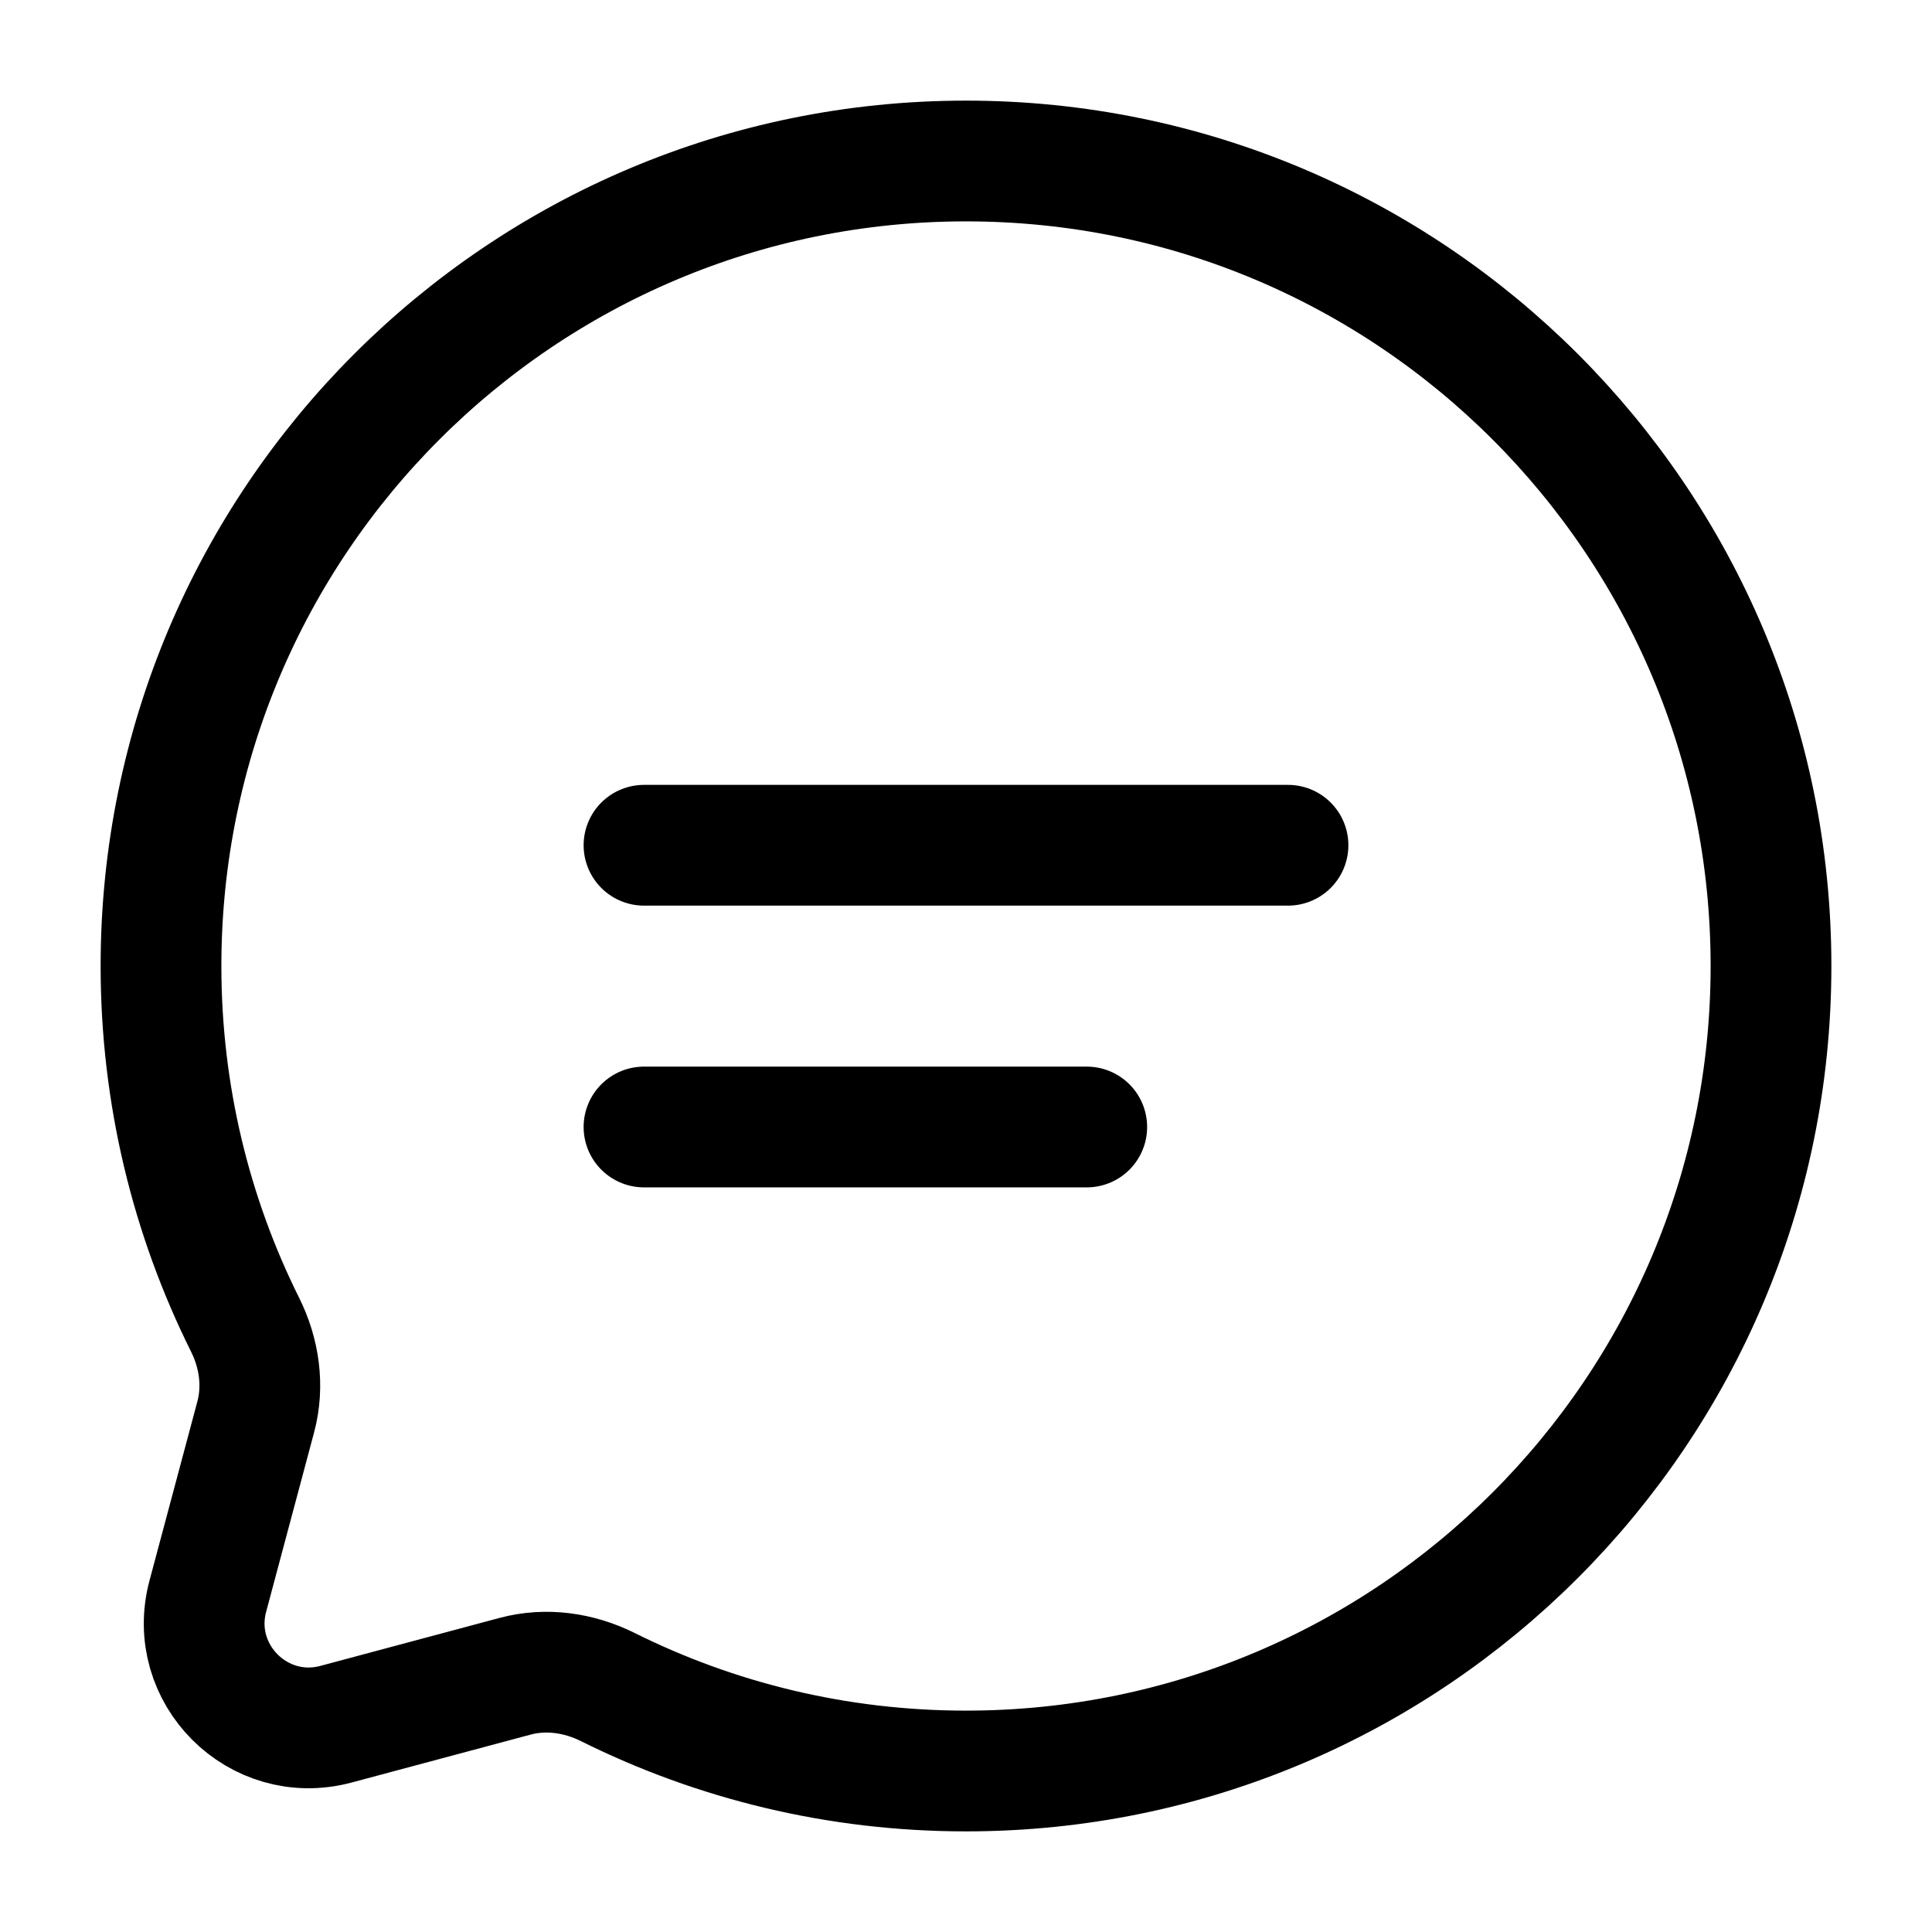
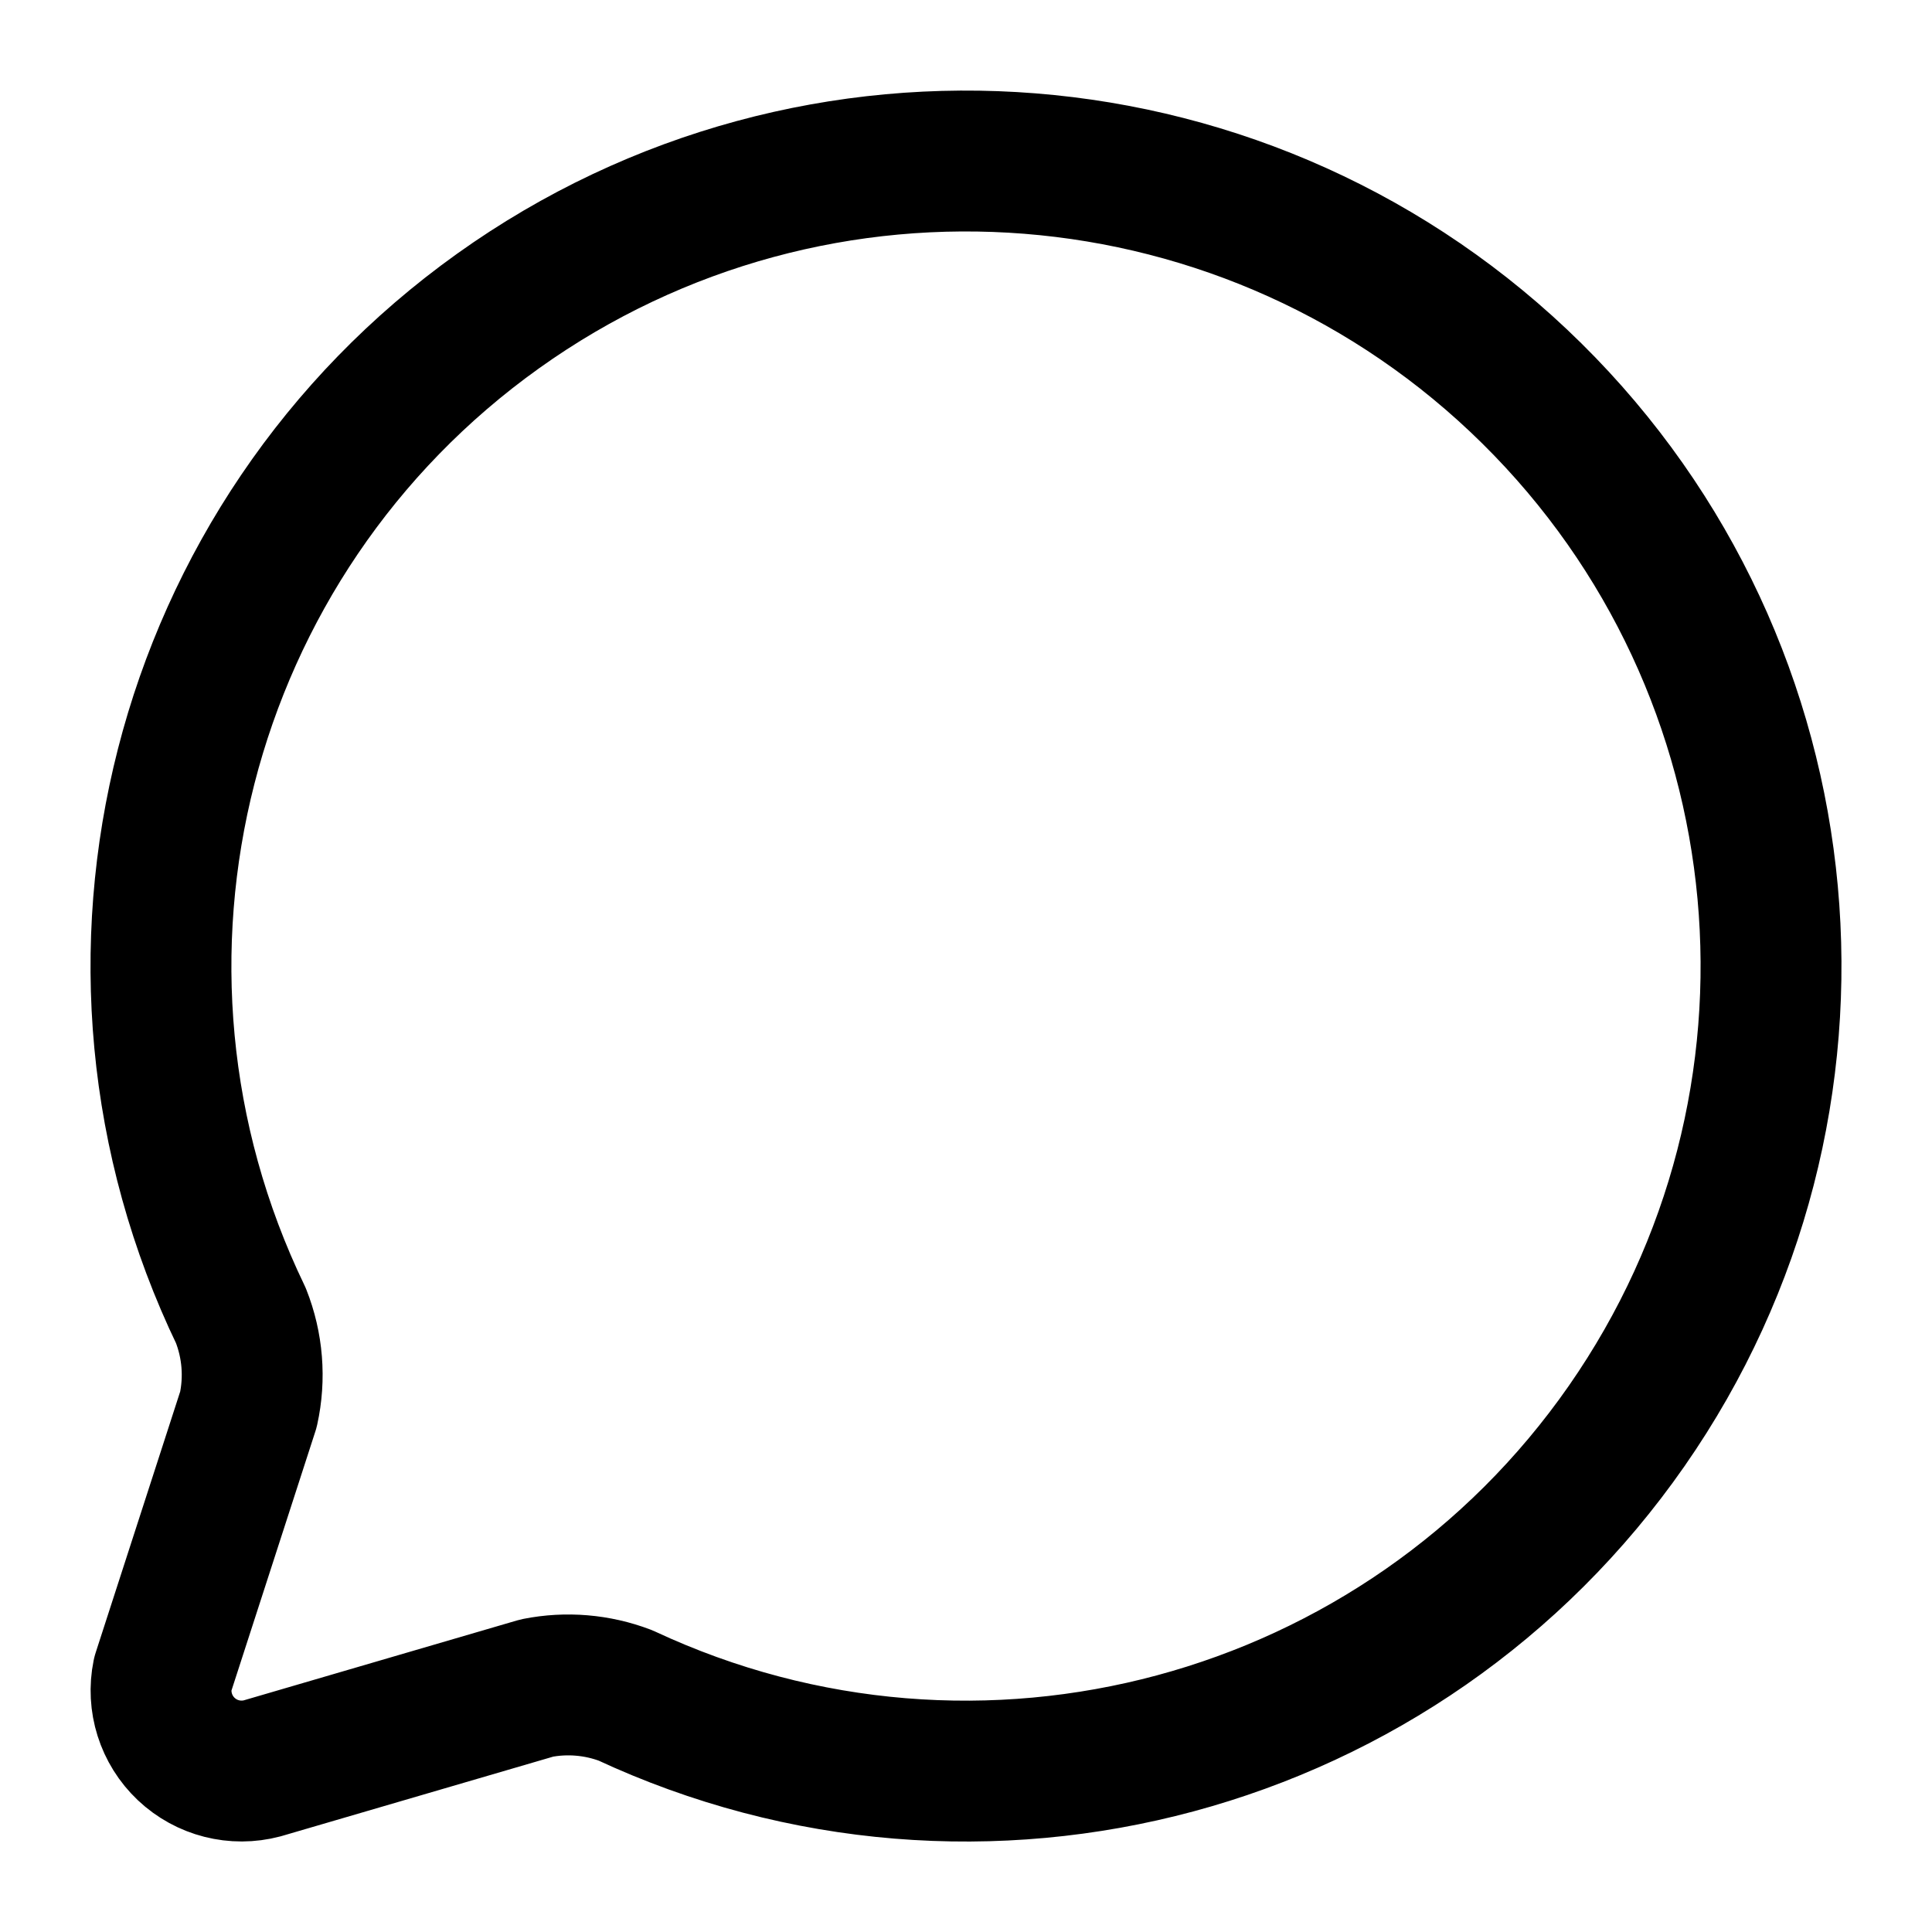
- <svg xmlns="http://www.w3.org/2000/svg" width="1em" height="1em" viewBox="0 0 24 24">
-   <g fill="none" stroke="currentColor" stroke-width="1.5">
-     <path d="M12 22C17.523 22 22 17.523 22 12C22 6.477 17.523 2 12 2C6.477 2 2 6.477 2 12C2 13.6 2.376 15.112 3.043 16.453C3.221 16.809 3.28 17.216 3.177 17.601L2.582 19.827C2.323 20.793 3.207 21.677 4.173 21.419L6.399 20.823C6.784 20.72 7.191 20.779 7.548 20.956C8.888 21.624 10.4 22 12 22Z" />
-     <path stroke-linecap="round" d="M8 10.5H16" />
-     <path stroke-linecap="round" d="M8 14H13.5" />
-   </g>
+ <svg xmlns="http://www.w3.org/2000/svg" viewBox="0 0 24 24" fill="none" stroke="currentColor" stroke-width="1.75" stroke-linecap="round" stroke-linejoin="round">
+   <path d="M2.992 16.342A2 2 0 0 1 3.086 17.509L2.021 20.799A1 1 0 0 0 3.257 21.967L6.67 20.969A2 2 0 0 1 7.769 21.061A10 10 0 1 0 2.992 16.342" />
</svg>
